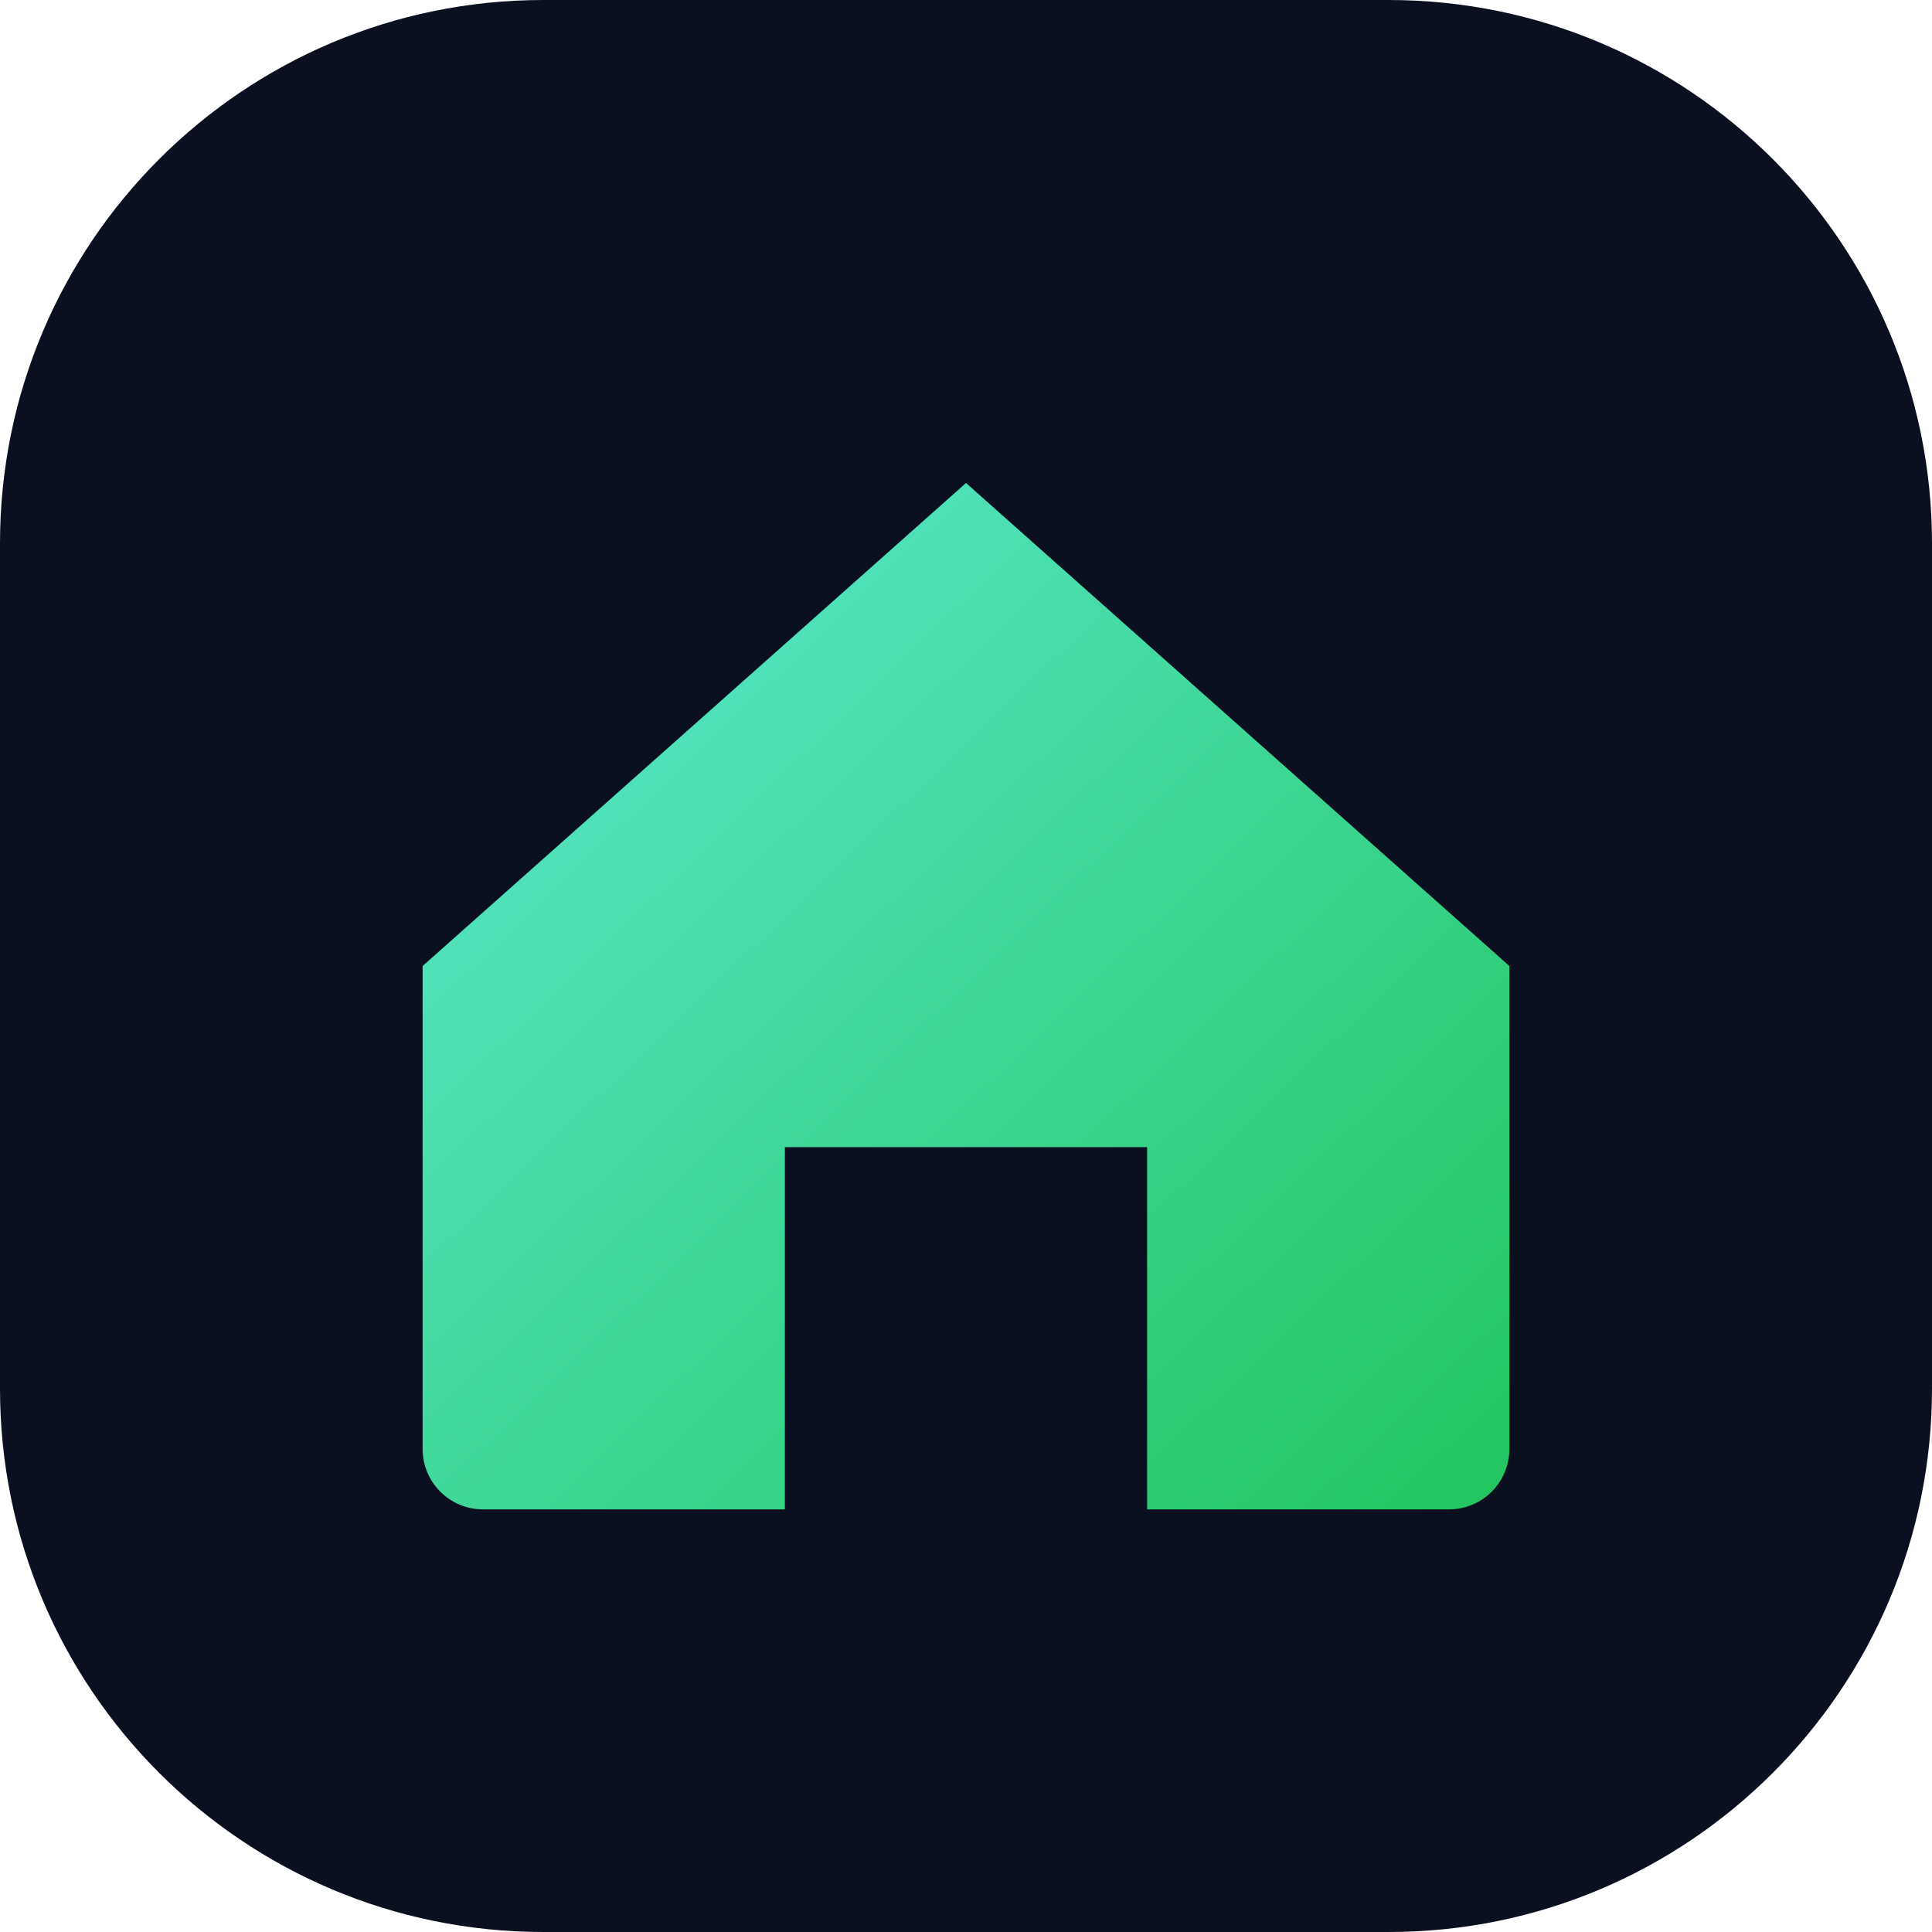
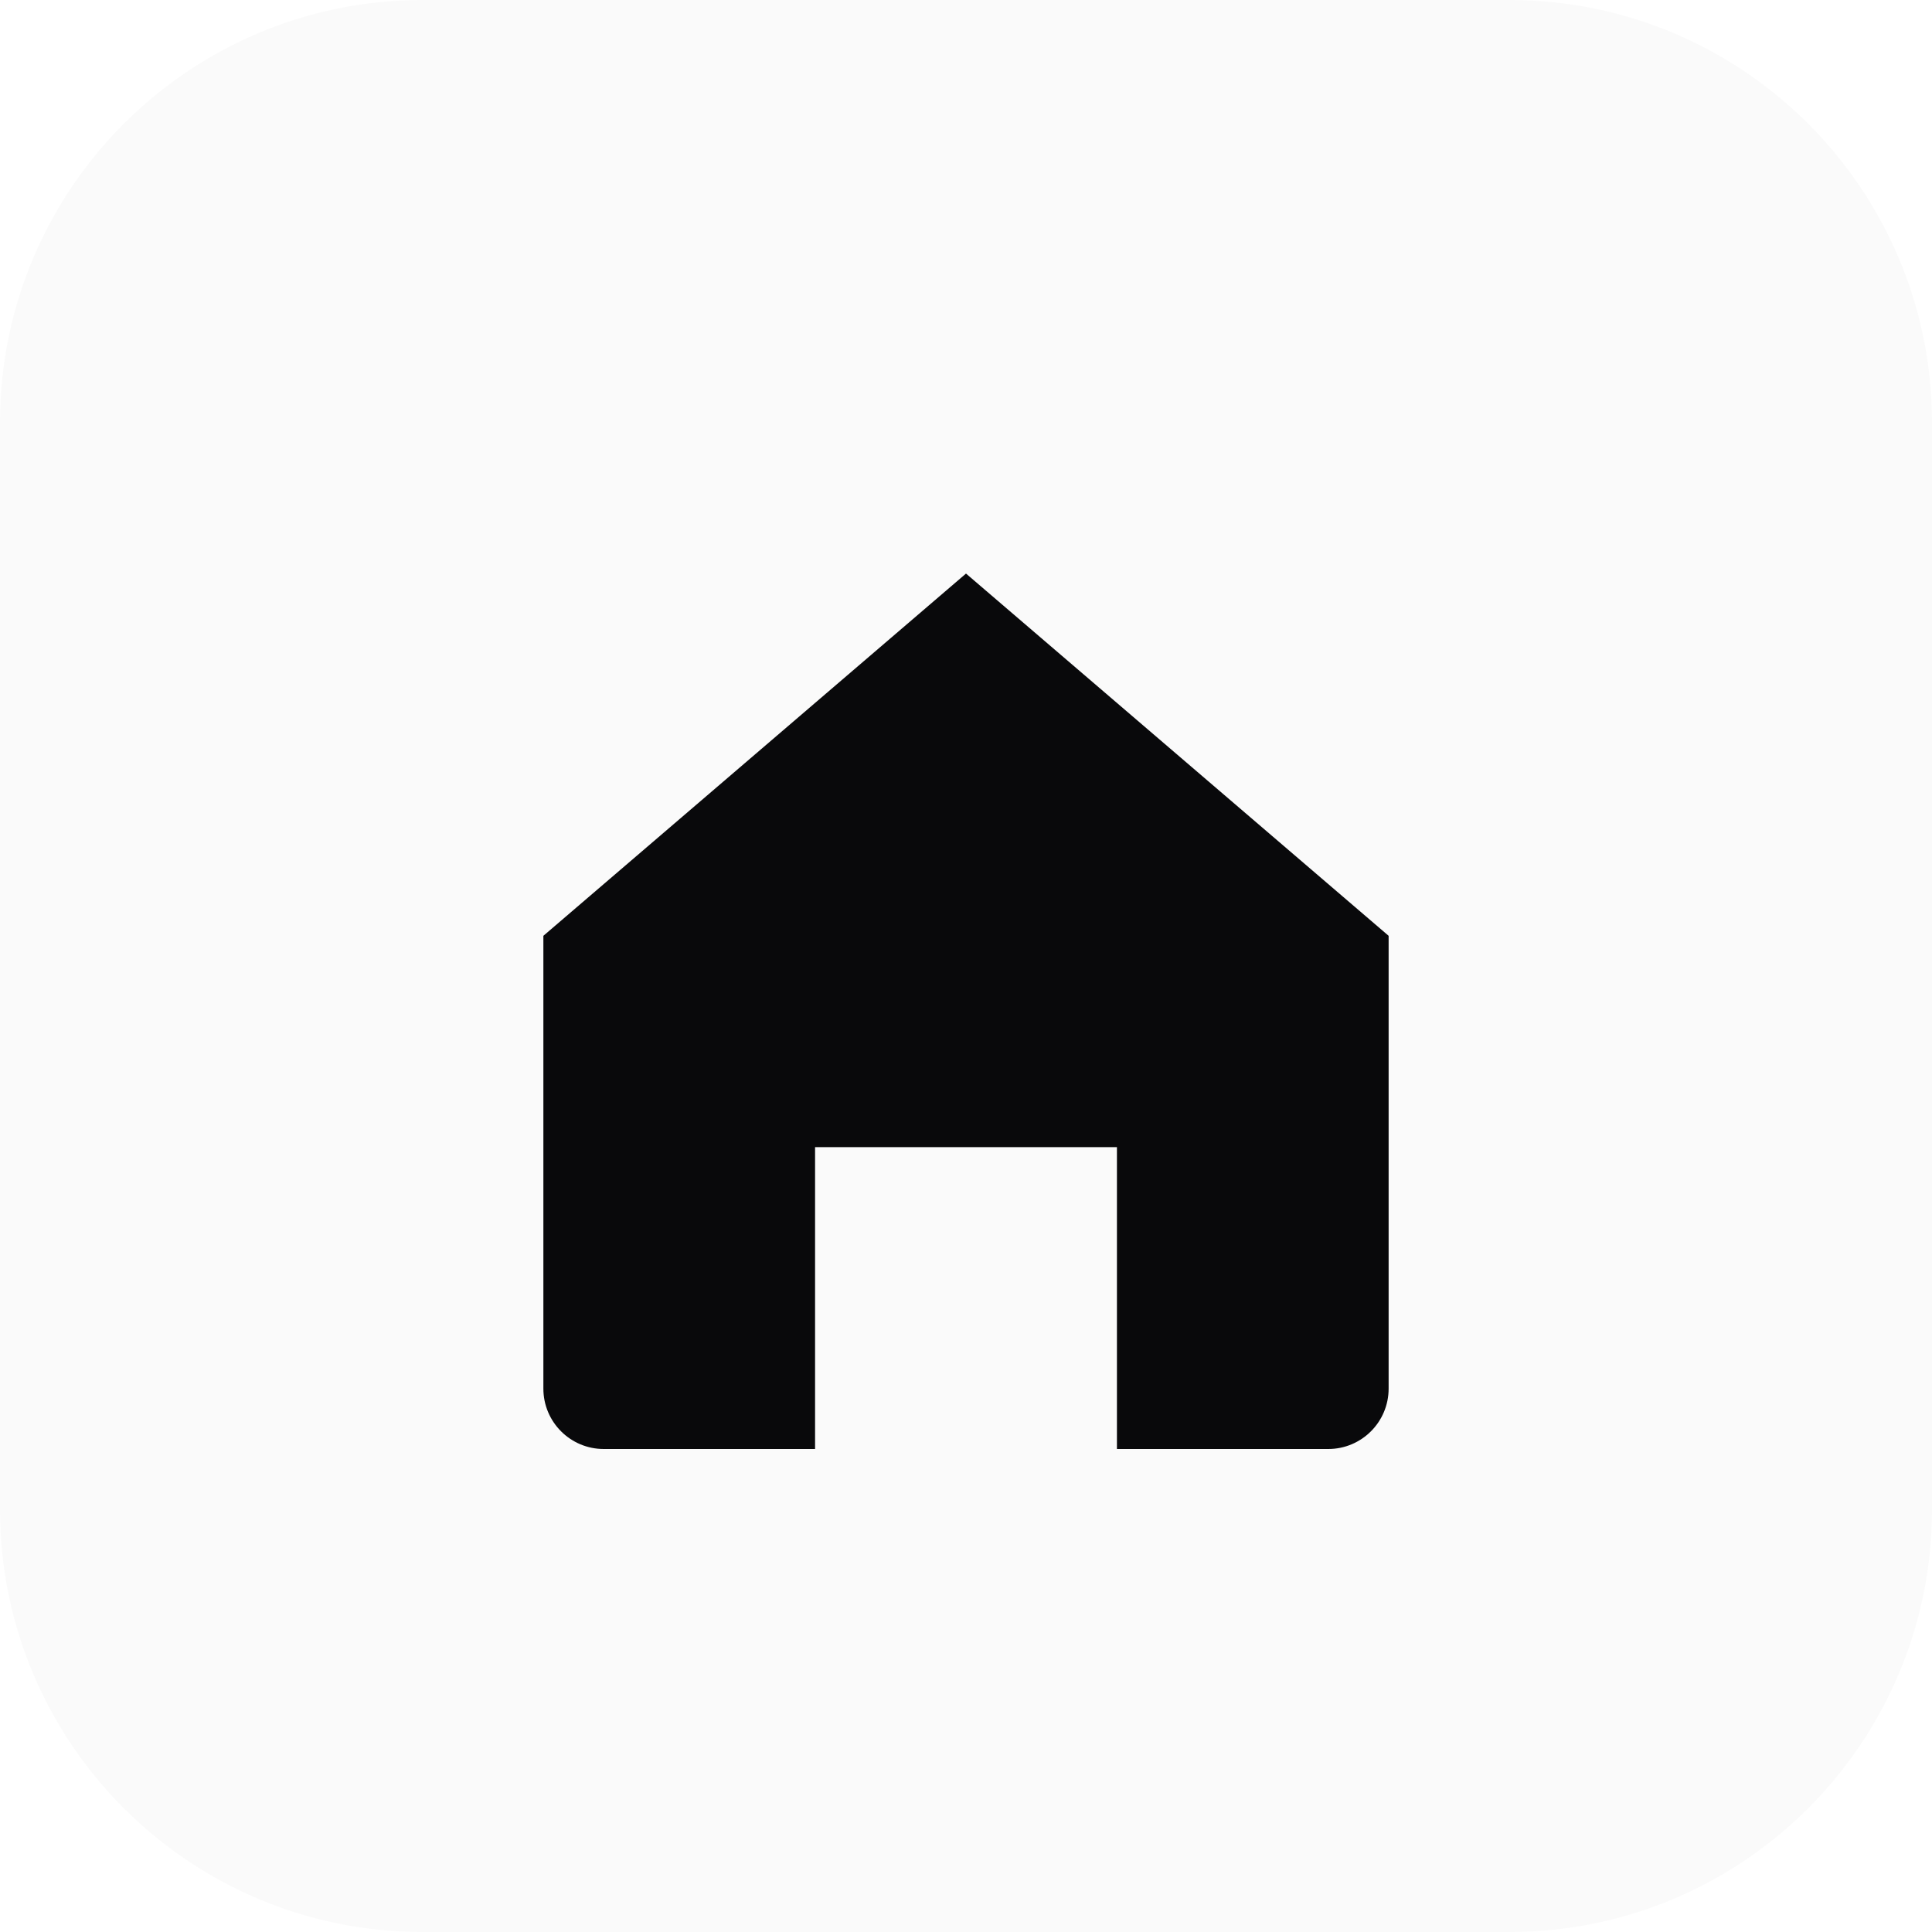
- <svg xmlns="http://www.w3.org/2000/svg" viewBox="0 0 64 64">
-   <defs>
-     <linearGradient id="g" x1="0" y1="0" x2="1" y2="1">
-       <stop offset="0" stop-color="#5eead4" />
-       <stop offset="1" stop-color="#22c55e" />
-     </linearGradient>
-   </defs>
-   <rect width="64" height="64" rx="18" fill="#0b1020" />
-   <path d="M14 32 32 16l18 16v16a2 2 0 0 1-2 2H38V38H26v12H16a2 2 0 0 1-2-2Z" fill="url(#g)" />
+ <svg xmlns="http://www.w3.org/2000/svg" viewBox="0 0 32 32">
+   <rect width="32" height="32" rx="7" fill="#fafafa" />
+   <path d="M9 15.5 16 9.5l7 6V23a1 1 0 0 1-1 1h-3.5v-5h-5v5H10a1 1 0 0 1-1-1Z" fill="#09090b" />
</svg>
